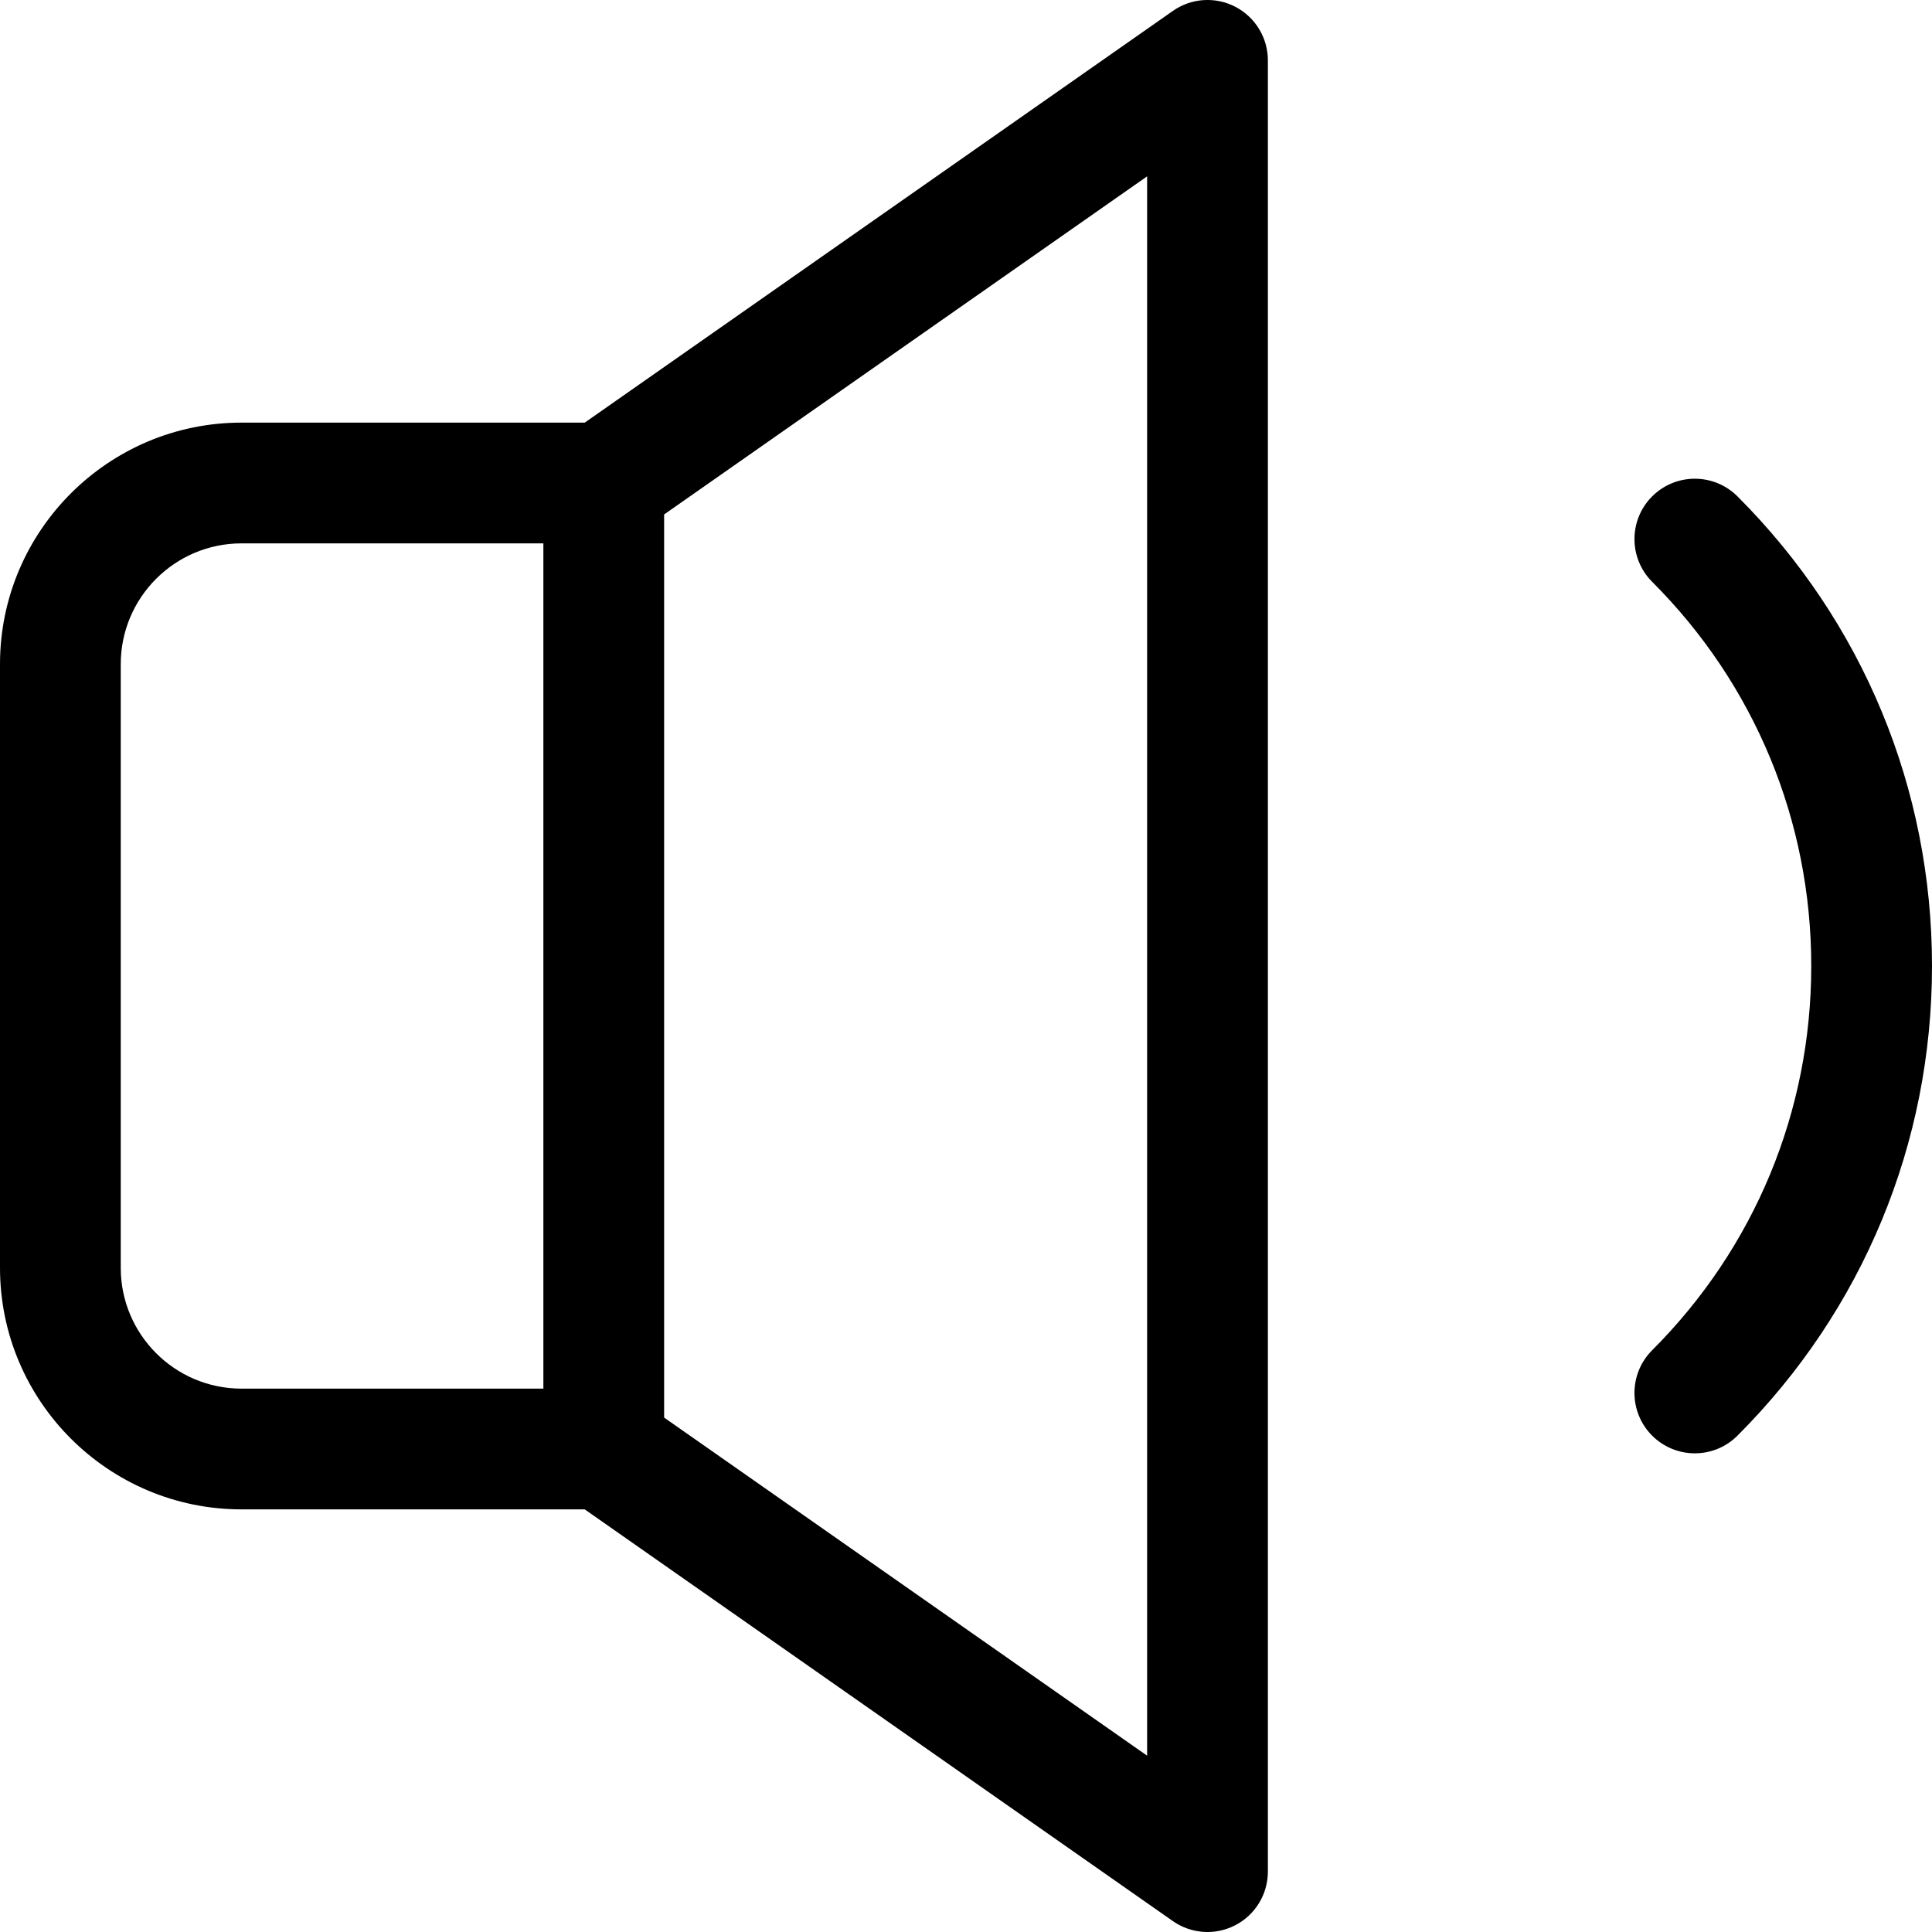
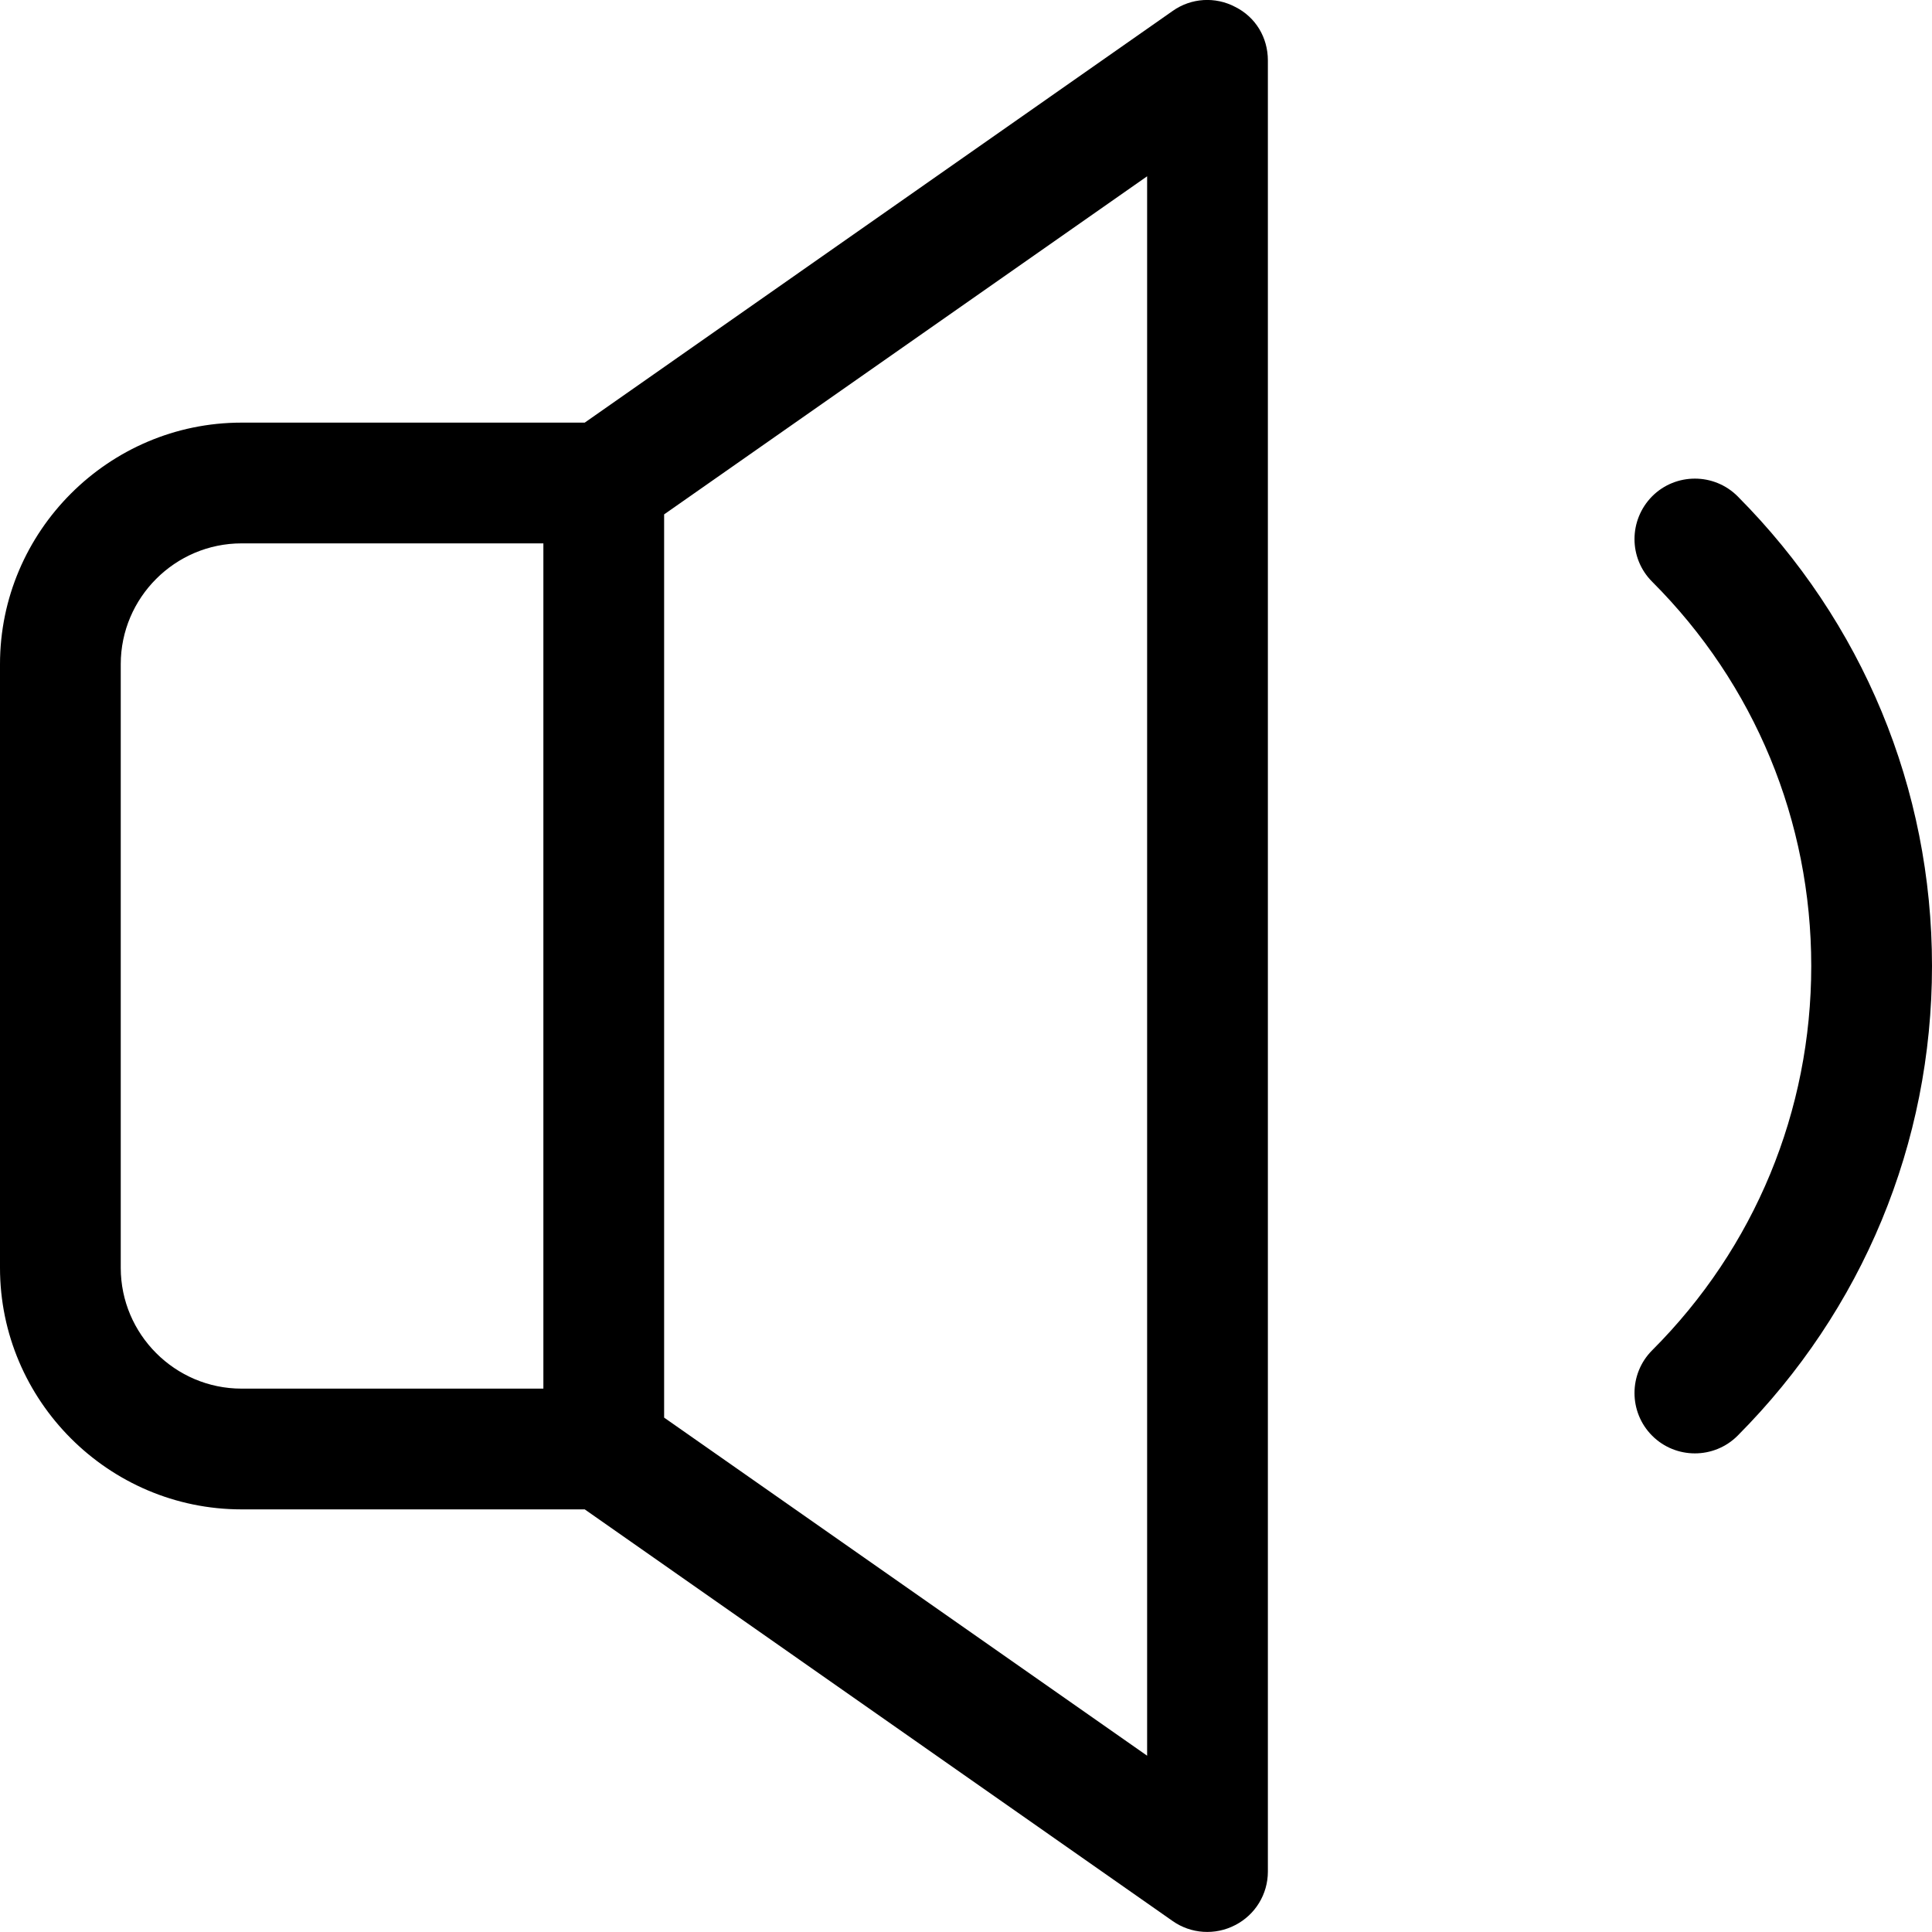
- <svg xmlns="http://www.w3.org/2000/svg" width="64px" height="64px" viewBox="0 0 64 64" version="1.1">
-   <defs />
-   <g id="Page-1" stroke="none" stroke-width="1" fill="none" fill-rule="evenodd">
-     <g id="noun_1232722_cc" transform="translate(0, -1)" fill-rule="nonzero" fill="#000000">
-       <path d="M40.924,1.226 C40.262,0.881 39.463,0.933 38.854,1.361 L19.37,15 L8,15 C3.589,15 0,18.589 0,23 L0,43 C0,47.411 3.589,51 8,51 L19.37,51 L38.853,64.639 C39.455,65.06 40.25,65.124 40.923,64.774 C41.585,64.43 42,63.746 42,63 L42,3 C42,2.254 41.585,1.57 40.924,1.226 Z M4,43 L4,23 C4,20.794 5.794,19 8,19 L18,19 L18,47 L8,47 C5.794,47 4,45.206 4,43 Z M38,59.159 L22,47.959 L22,18.042 L38,6.842 L38,59.159 Z M64,33 C64,38.876 61.712,44.4 57.557,48.557 C56.777,49.337 55.514,49.34 54.729,48.557 C53.949,47.776 53.949,46.509 54.729,45.729 C58.128,42.329 60,37.809 60,33 C60,28.192 58.128,23.671 54.729,20.272 C53.949,19.491 53.949,18.225 54.729,17.444 C55.51,16.663 56.776,16.663 57.557,17.444 C61.712,21.599 64,27.124 64,33 Z" id="Shape" />
-     </g>
-   </g>
+ <svg xmlns="http://www.w3.org/2000/svg" width="64" height="64">
+   <path d="M40.92.23c-.66-.35-1.46-.3-2.07.13L19.37 14H8c-4.4 0-8 3.6-8 8v20c0 4.4 3.6 8 8 8h11.37l19.48 13.64c.6.42 1.4.48 2.07.13.66-.34 1.08-1.02 1.08-1.77V2c0-.75-.4-1.43-1.08-1.77zM4 42V22c0-2.2 1.8-4 4-4h10v28H8c-2.2 0-4-1.8-4-4zm34 16.16l-16-11.2V17.04l16-11.2v52.32zM64 32c0 5.88-2.3 11.4-6.44 15.56-.78.78-2.05.78-2.83 0-.78-.78-.78-2.05 0-2.83C58.13 41.33 60 36.8 60 32c0-4.8-1.87-9.33-5.27-12.73-.78-.78-.78-2.04 0-2.83.78-.78 2.05-.78 2.83 0C61.7 20.6 64 26.12 64 32z" />
</svg>
